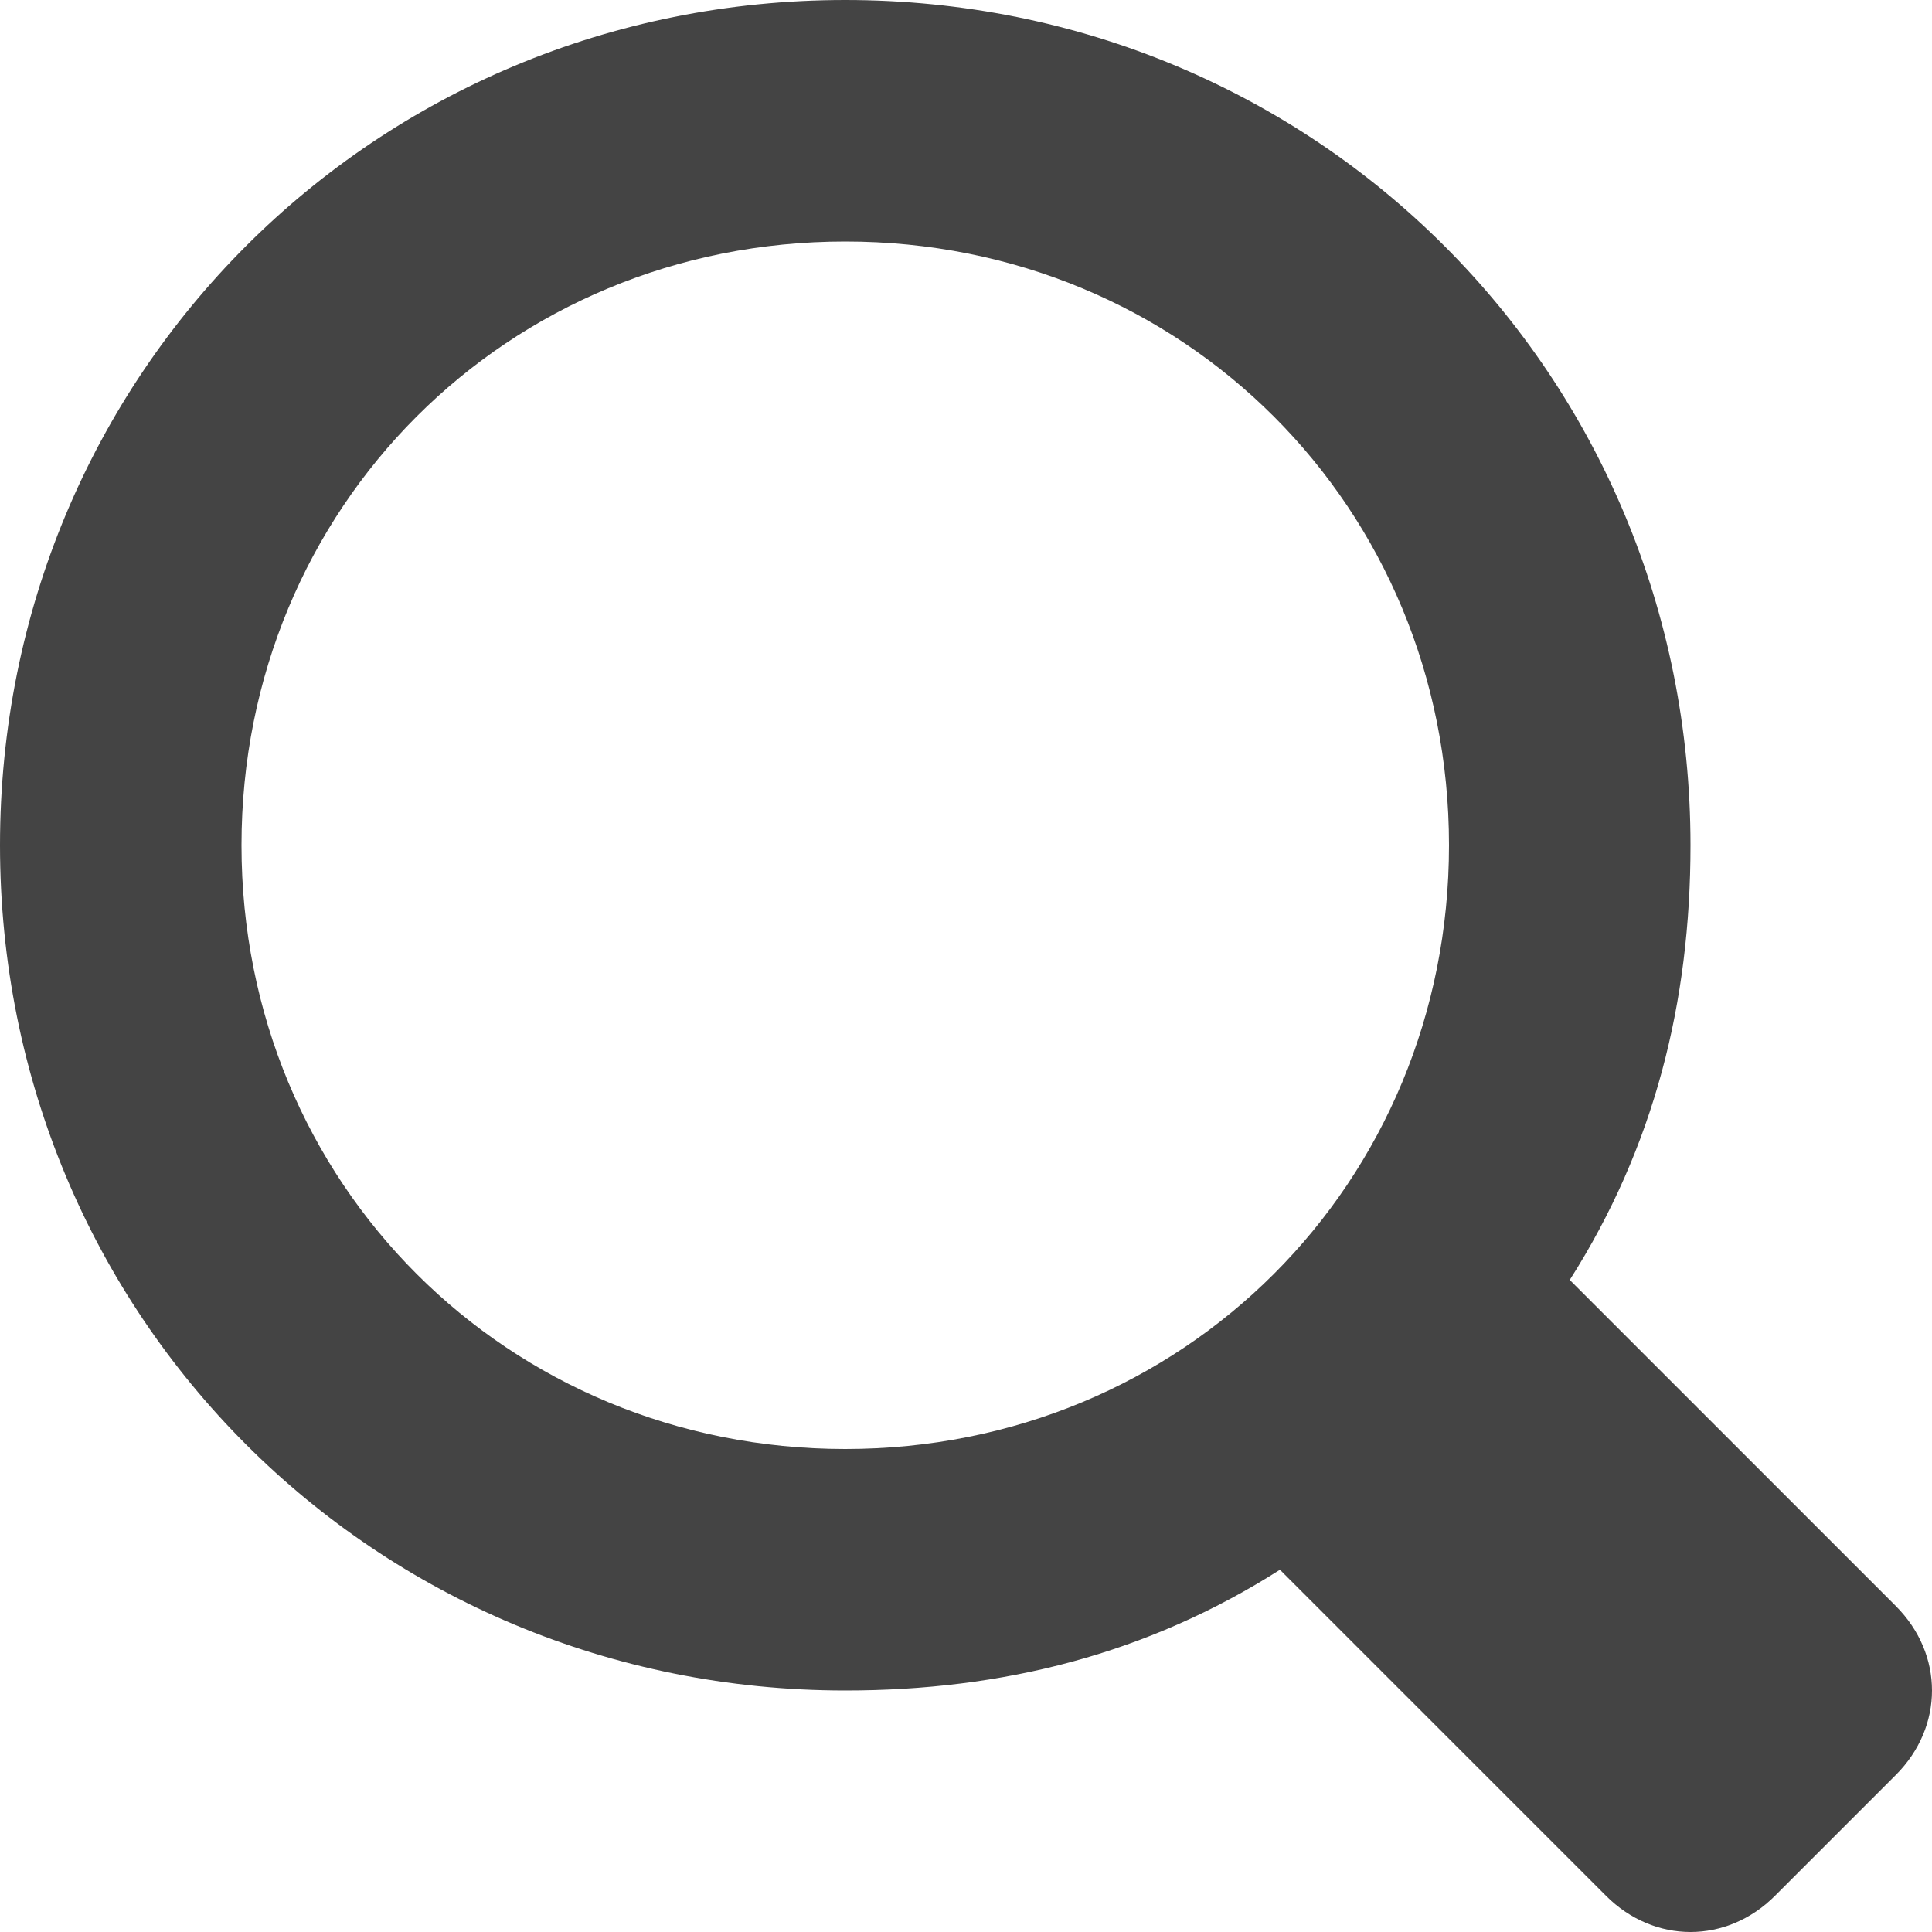
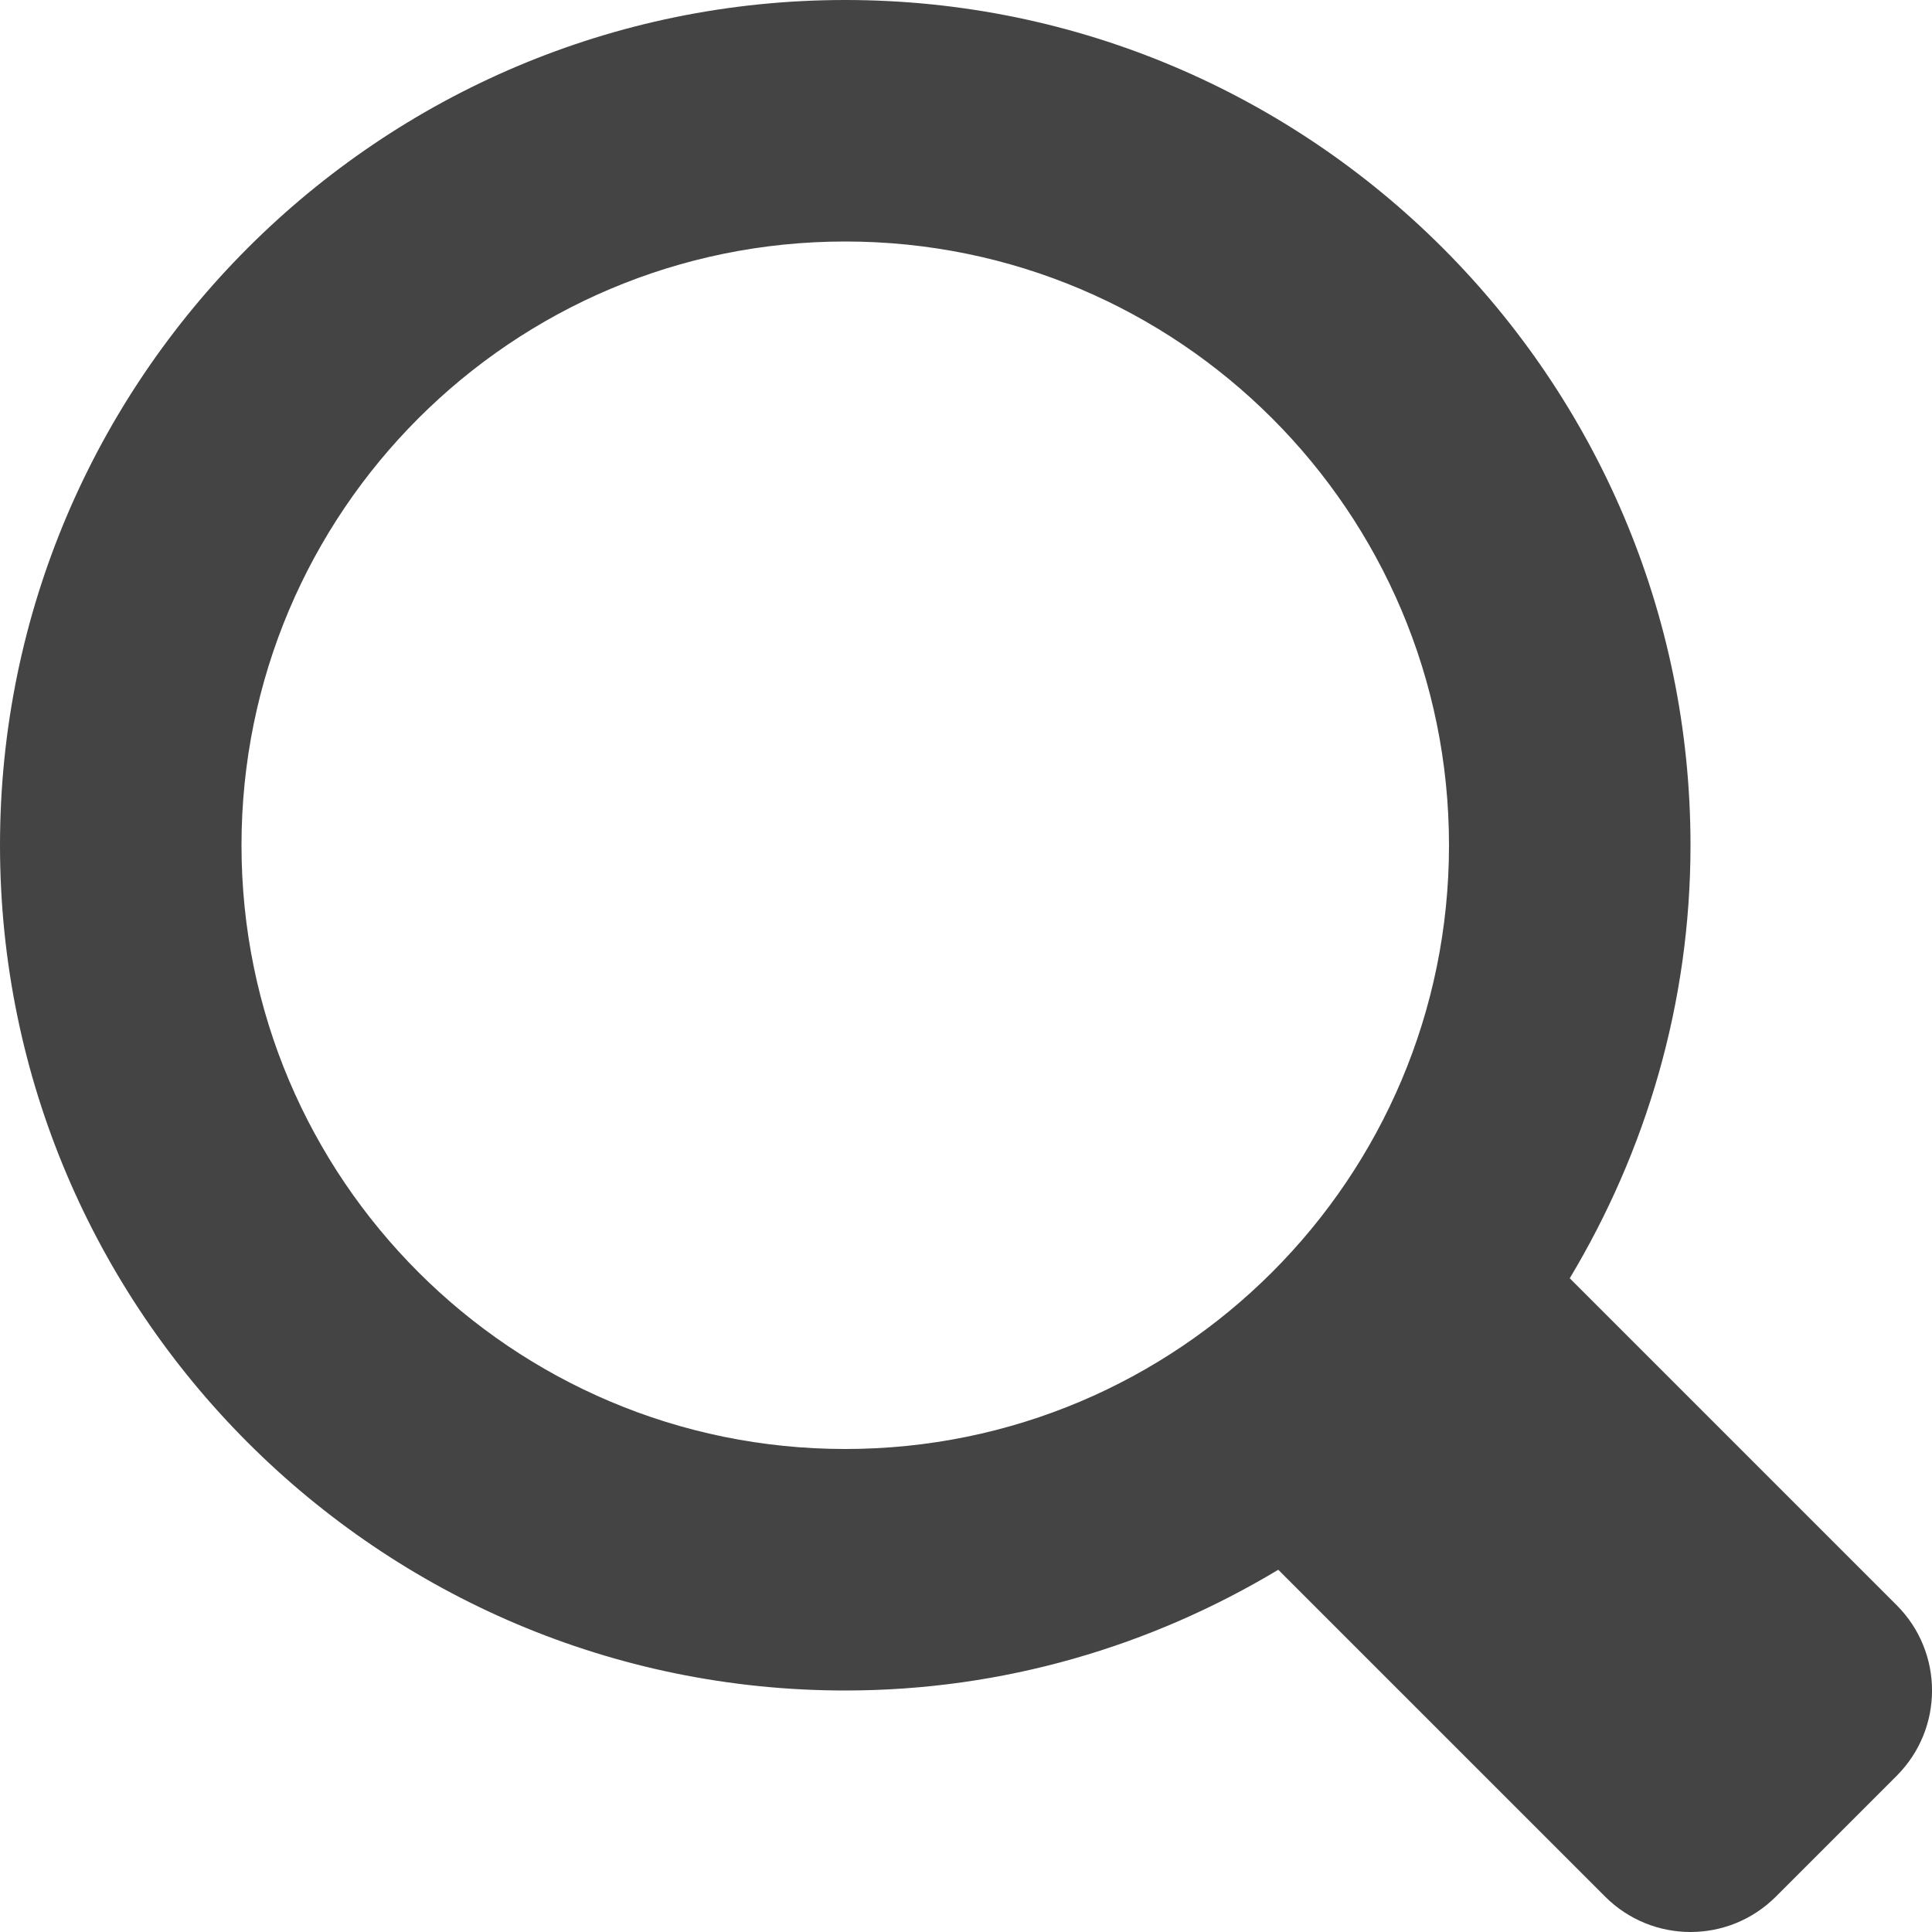
- <svg xmlns="http://www.w3.org/2000/svg" x="0" y="0" viewBox="0 0 16 16" enable-background="new 0 0 16 16" width="16" height="16">
+ <svg xmlns="http://www.w3.org/2000/svg" x="0px" y="0px" viewBox="0 0 16 16" width="16" height="16">
  <g class="nc-icon-wrapper" fill="#444444">
-     <path class="st0" d="M15.7 13.3L13 10.6c.7-1.1 1-2.3 1-3.6 0-3.9-3.1-7-7-7S0 3.1 0 7s3.1 7 7 7c1.3 0 2.5-.3 3.6-1l2.7 2.7c.4.4 1 .4 1.4 0l1-1c.4-.4.4-1 0-1.4zM7 12c-2.8 0-5-2.2-5-5s2.2-5 5-5 5 2.2 5 5-2.2 5-5 5z" fill="#444444" />
+     <path fill="#444444" d="M15.707,13.293L13,10.586c0.63-1.05,1-2.275,1-3.586c0-3.86-3.141-7-7-7S0,3.14,0,7s3.141,7,7,7 c1.312,0,2.536-0.369,3.586-1l2.707,2.707C13.488,15.902,13.744,16,14,16s0.512-0.098,0.707-0.293l1-1 C16.098,14.316,16.098,13.684,15.707,13.293z M7,12c-2.761,0-5-2.239-5-5s2.239-5,5-5s5,2.239,5,5S9.761,12,7,12z" />
  </g>
</svg>
